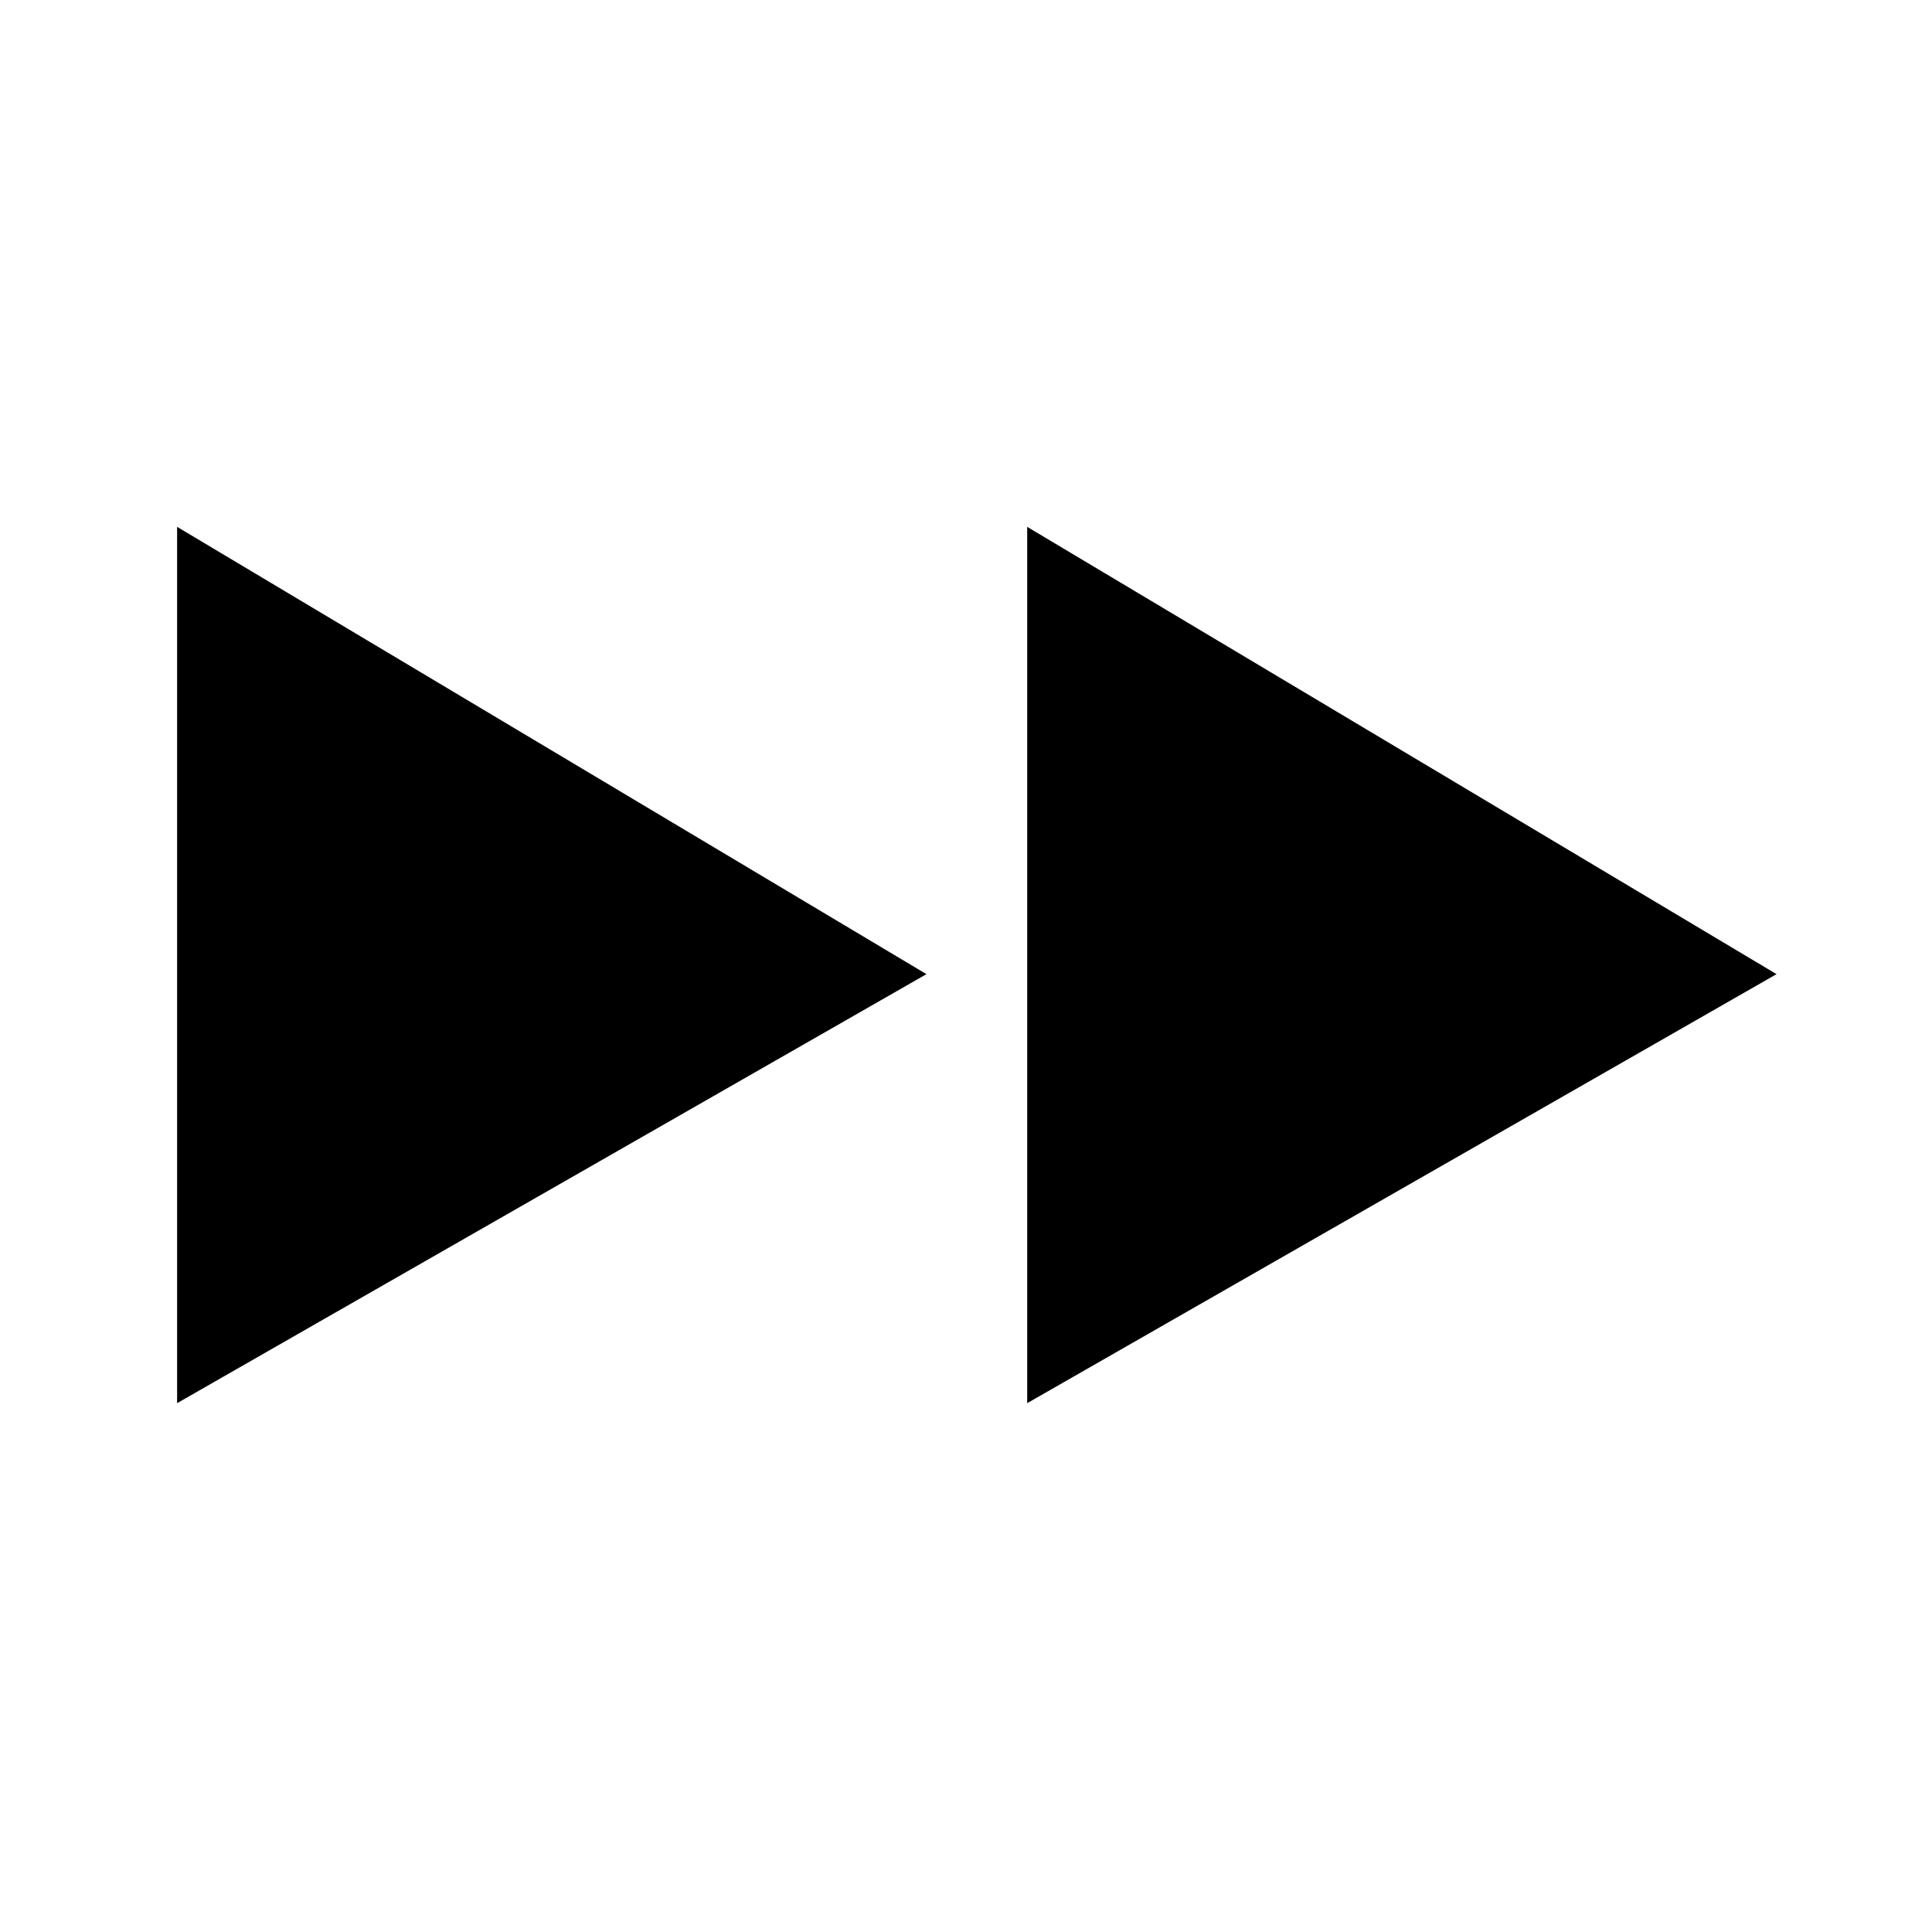
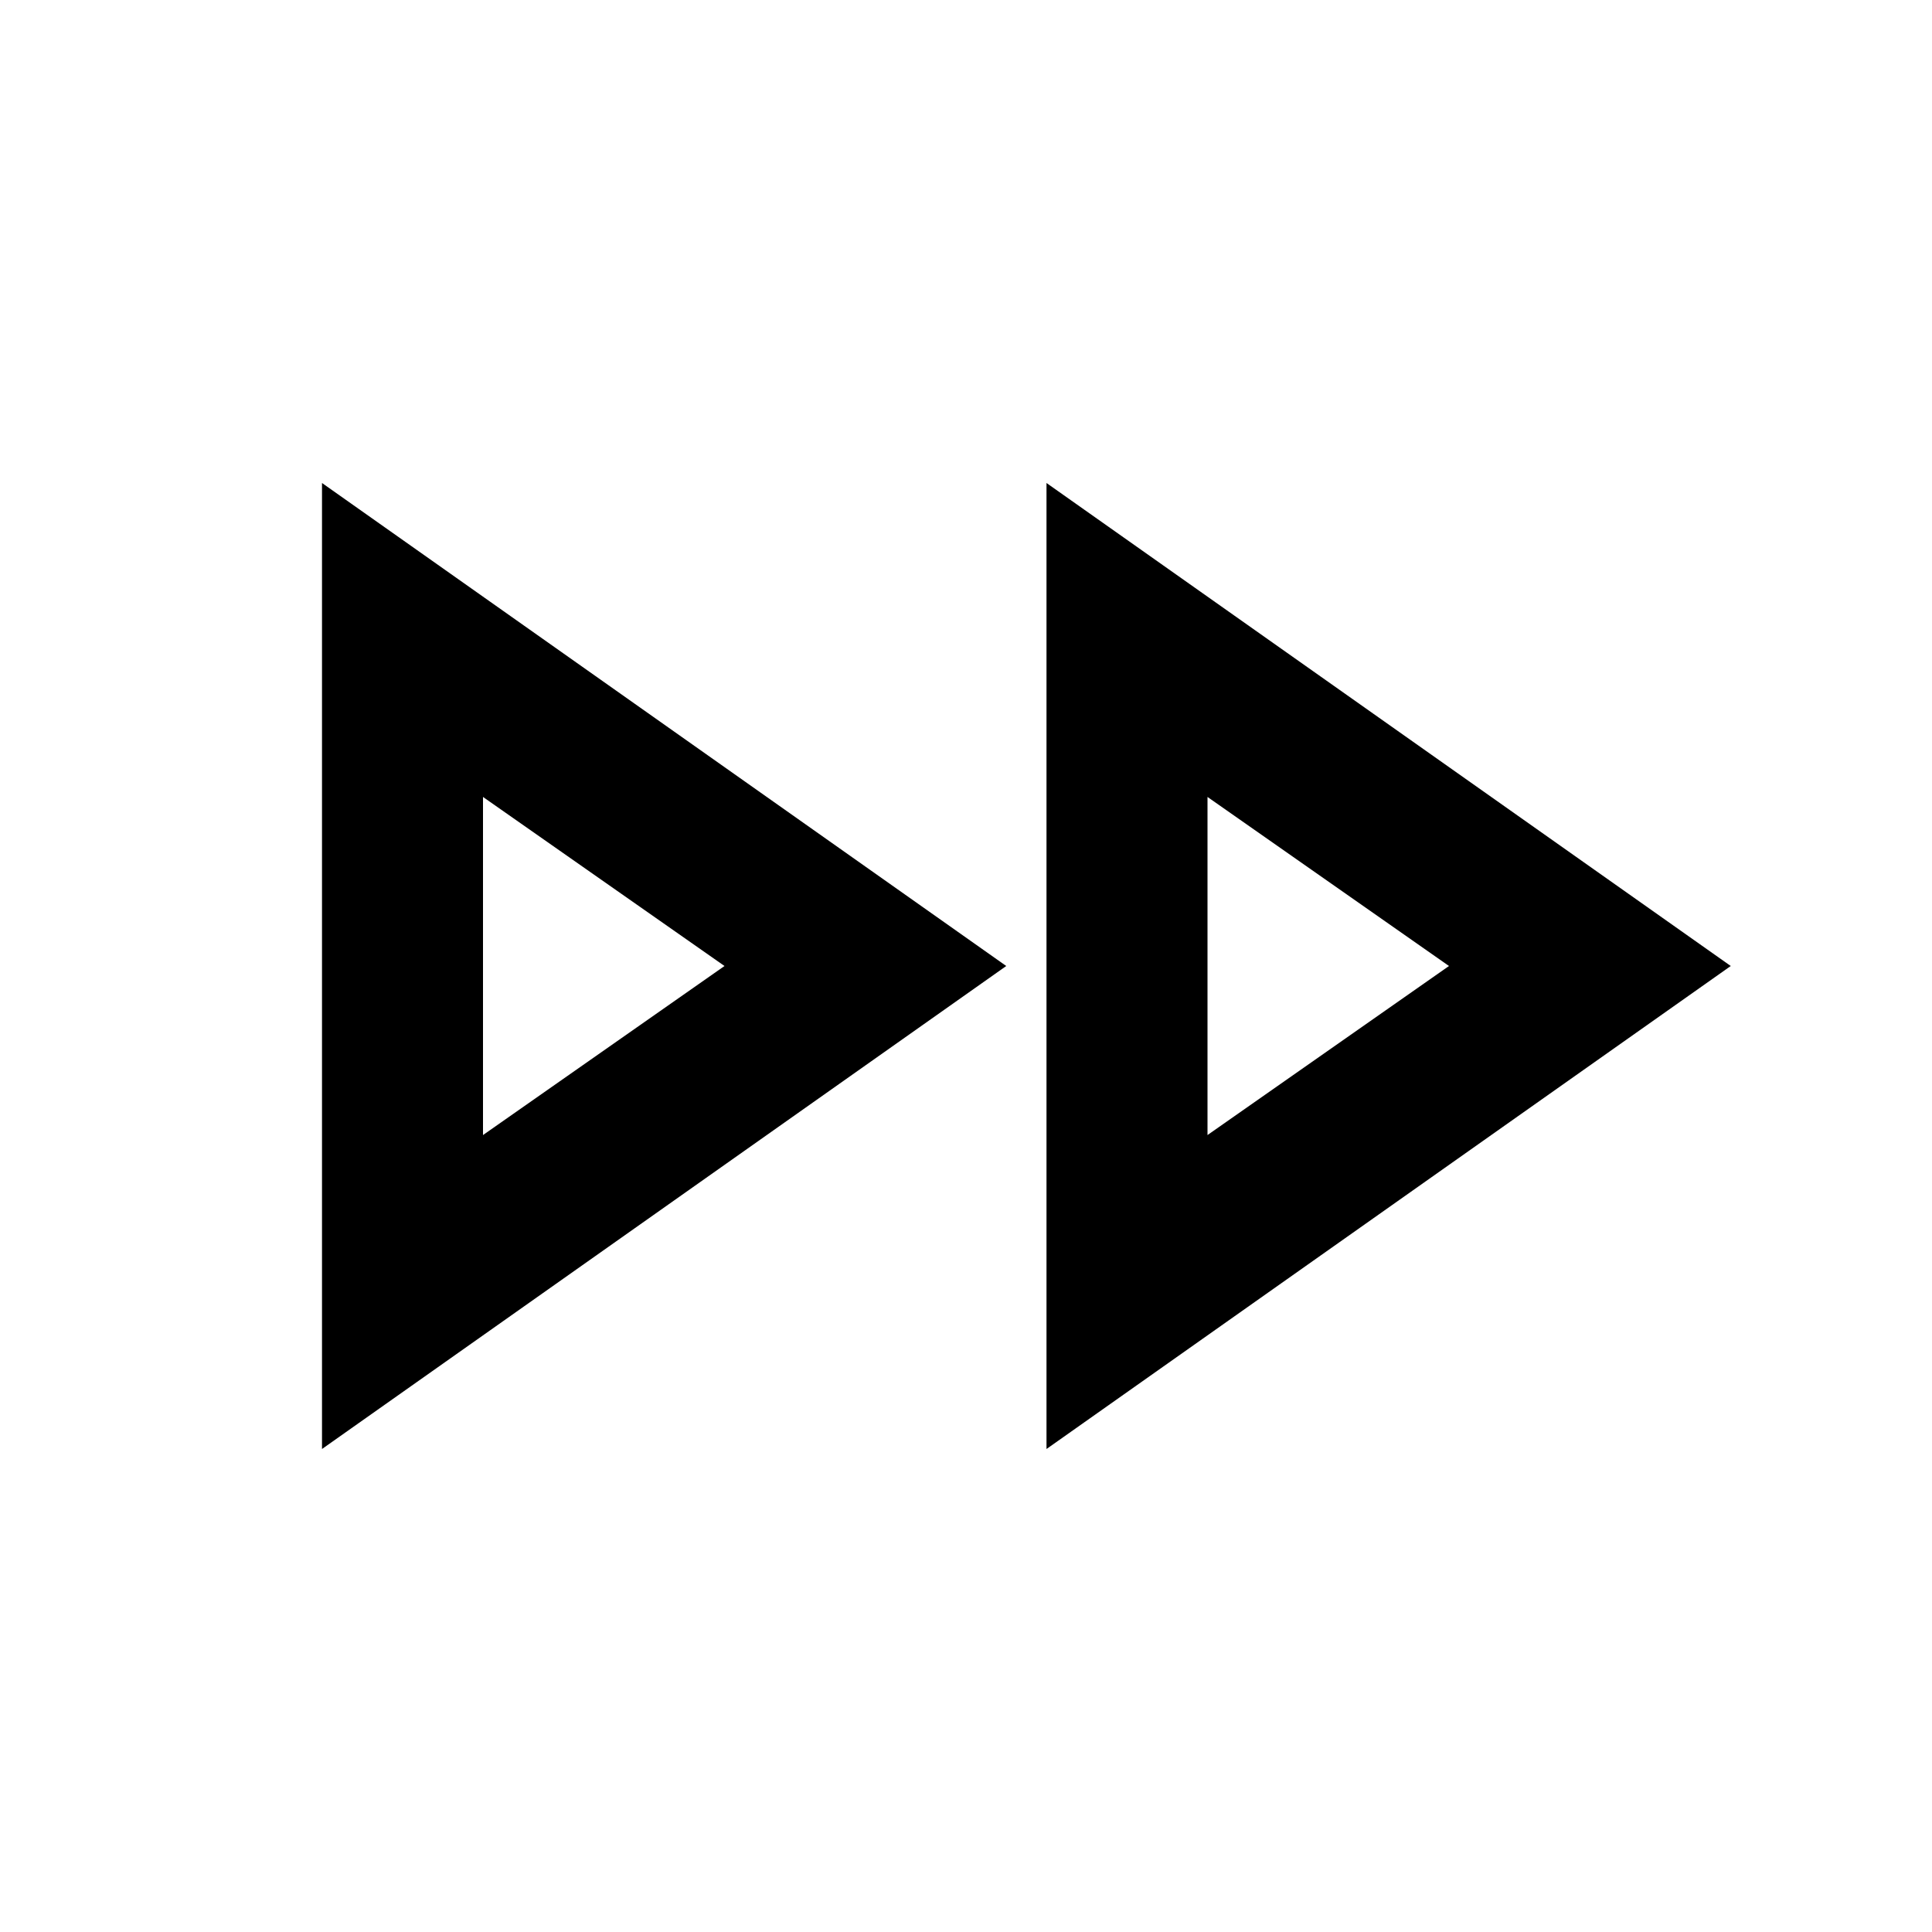
- <svg xmlns="http://www.w3.org/2000/svg" viewBox="0 0 100 100" version="1.1" id="svg3486">
-   <defs id="defs3494" />
-   <g transform="matrix(0.4472683,0,0,0.5897606,5.051607,-541.1733)" id="g3488">
-     <path d="m 9.965,1039.6 0,-74.562 84.07,38.058 z" id="path3490" style="stroke:#000000;stroke-width:1.527px" />
-   </g>
-   <g id="g3625" transform="matrix(0.4472683,0,0,0.5897606,49.05161,-541.1733)">
-     <path style="stroke:#000000;stroke-width:1.527px" id="path3627" d="m 9.965,1039.6 0,-74.562 84.07,38.058 z" />
+ <svg xmlns="http://www.w3.org/2000/svg" aria-hidden="true" role="img" width="1em" height="1em" preserveAspectRatio="xMidYMid meet" viewBox="0 0 24 24">
+   <g transform="translate(0 24) scale(1 -1)">
+     <path fill="currentColor" d="m15 9.9l3 2.1l-3 2.1V9.9m-9 0L9 12l-3 2.1V9.9M13 6v12l8.5-6L13 6M4 6v12l8.5-6L4 6Z" />
  </g>
</svg>
